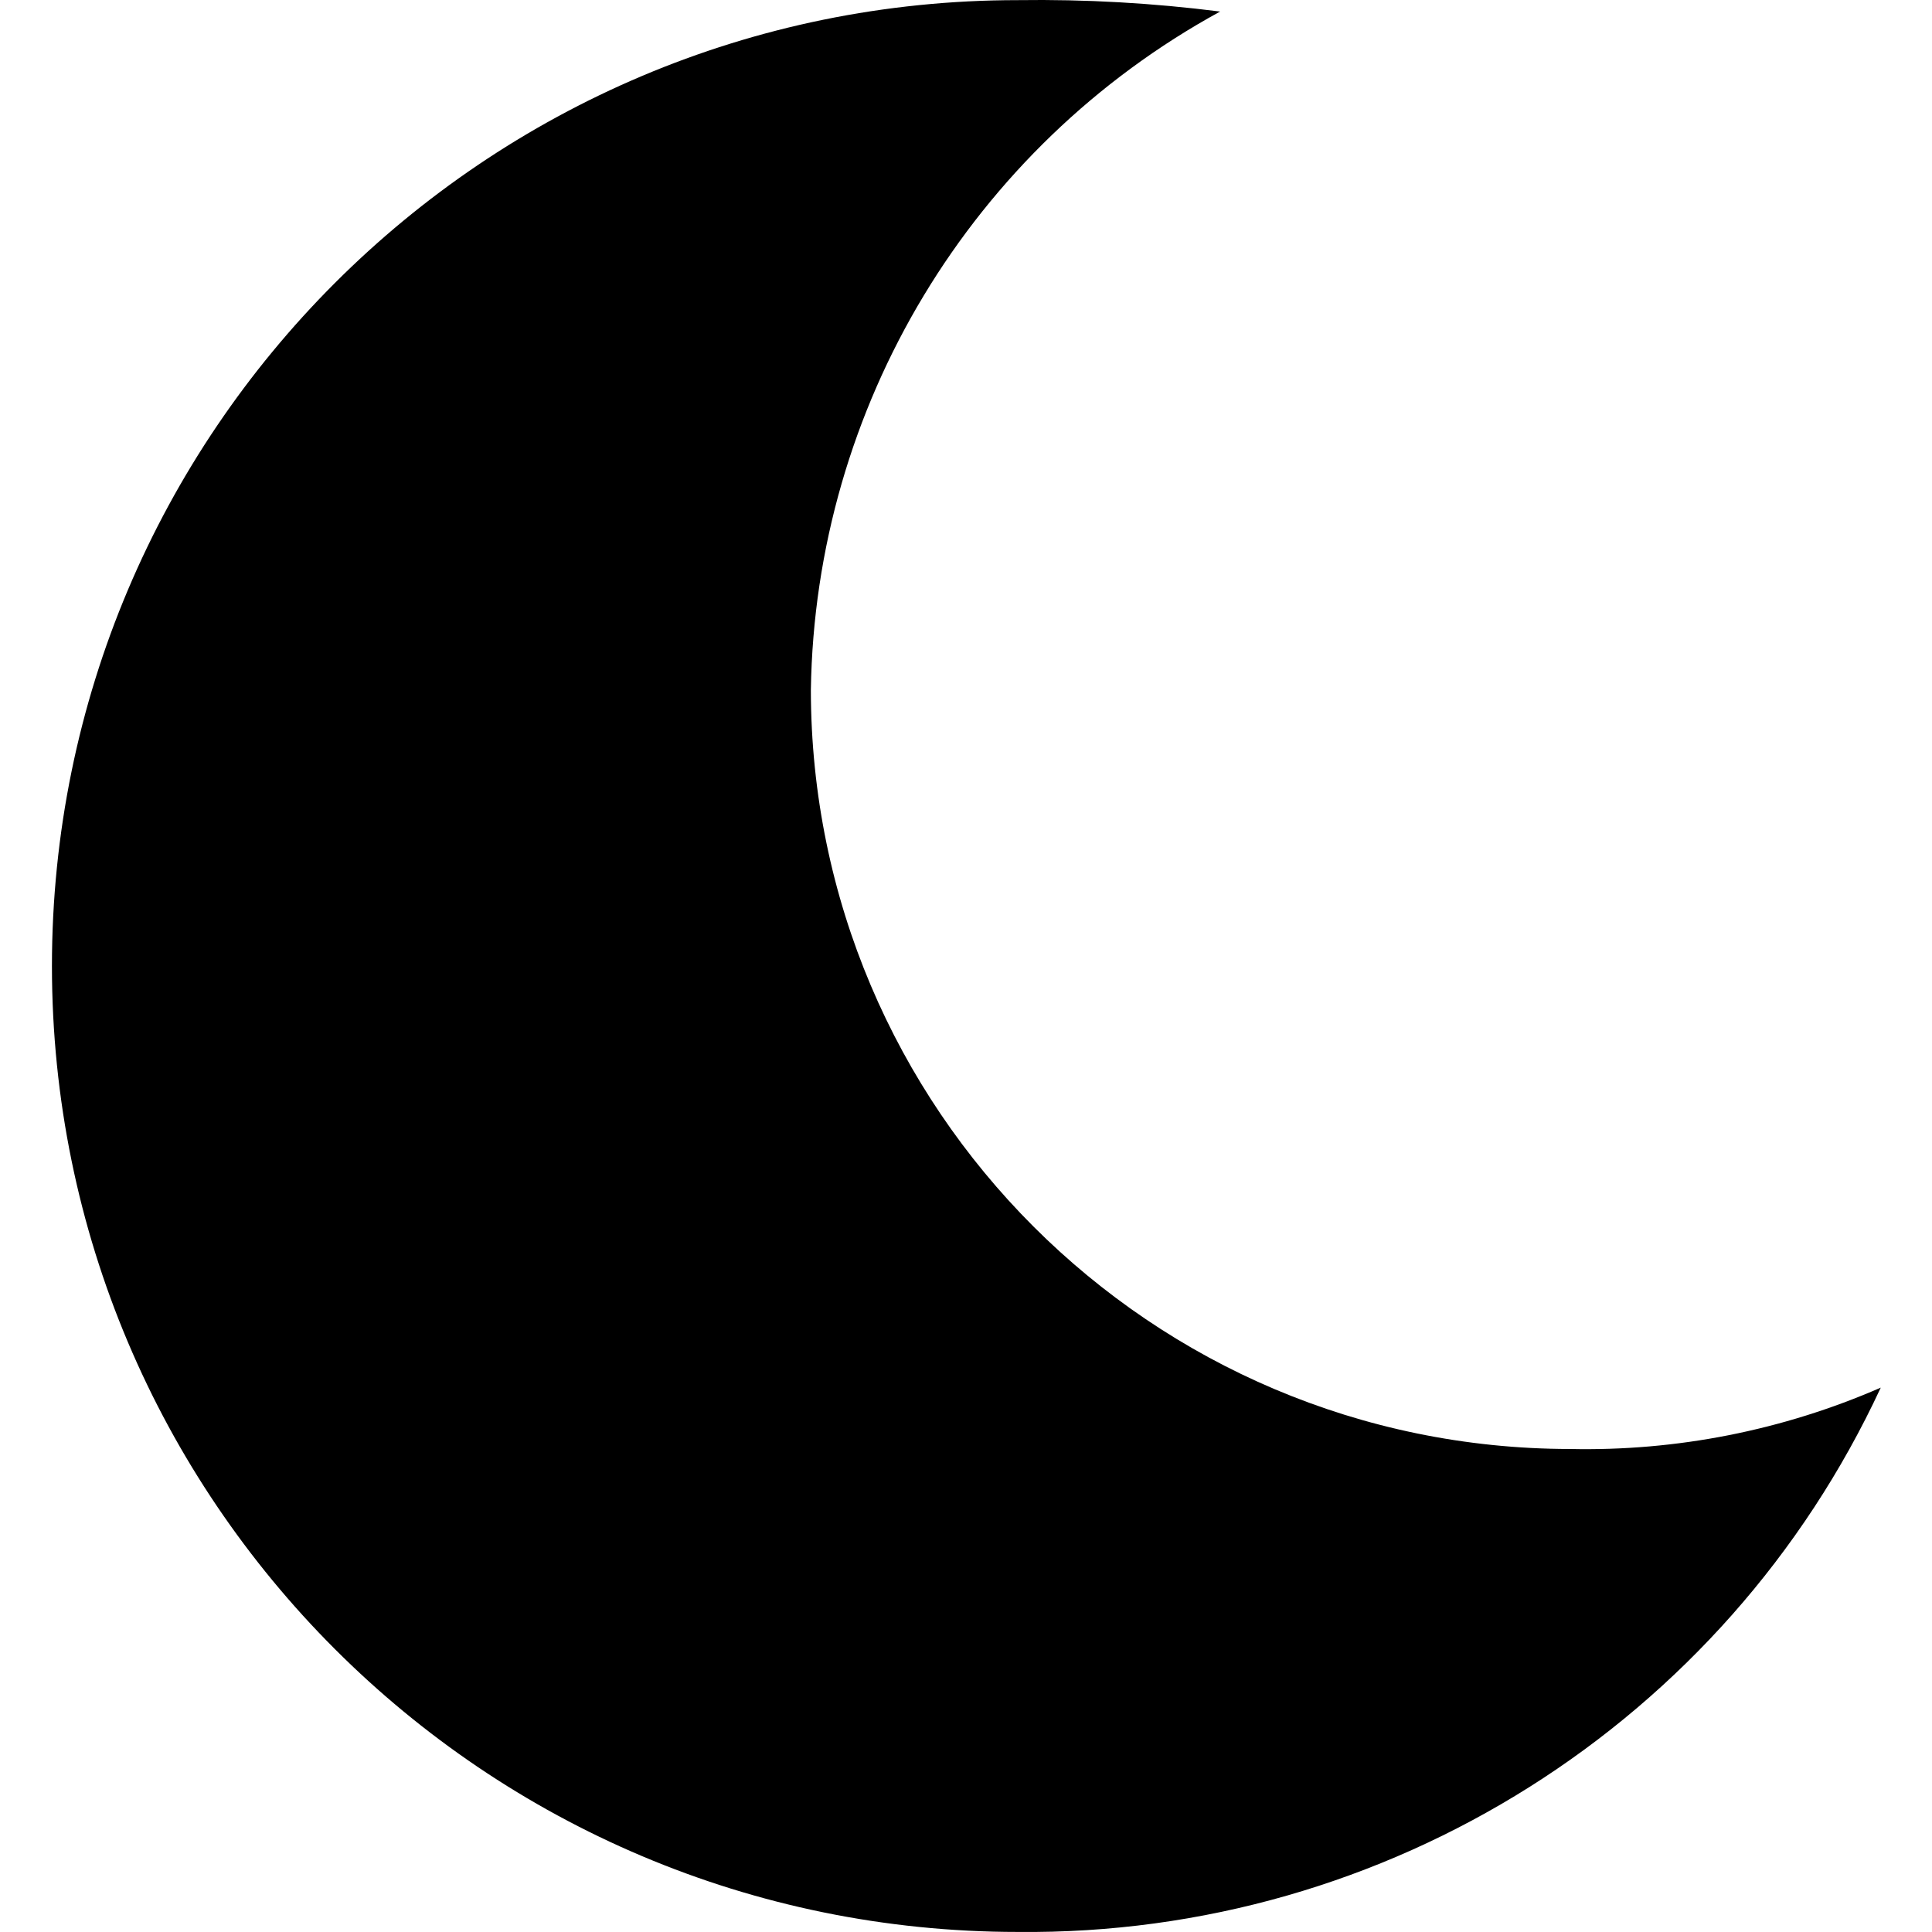
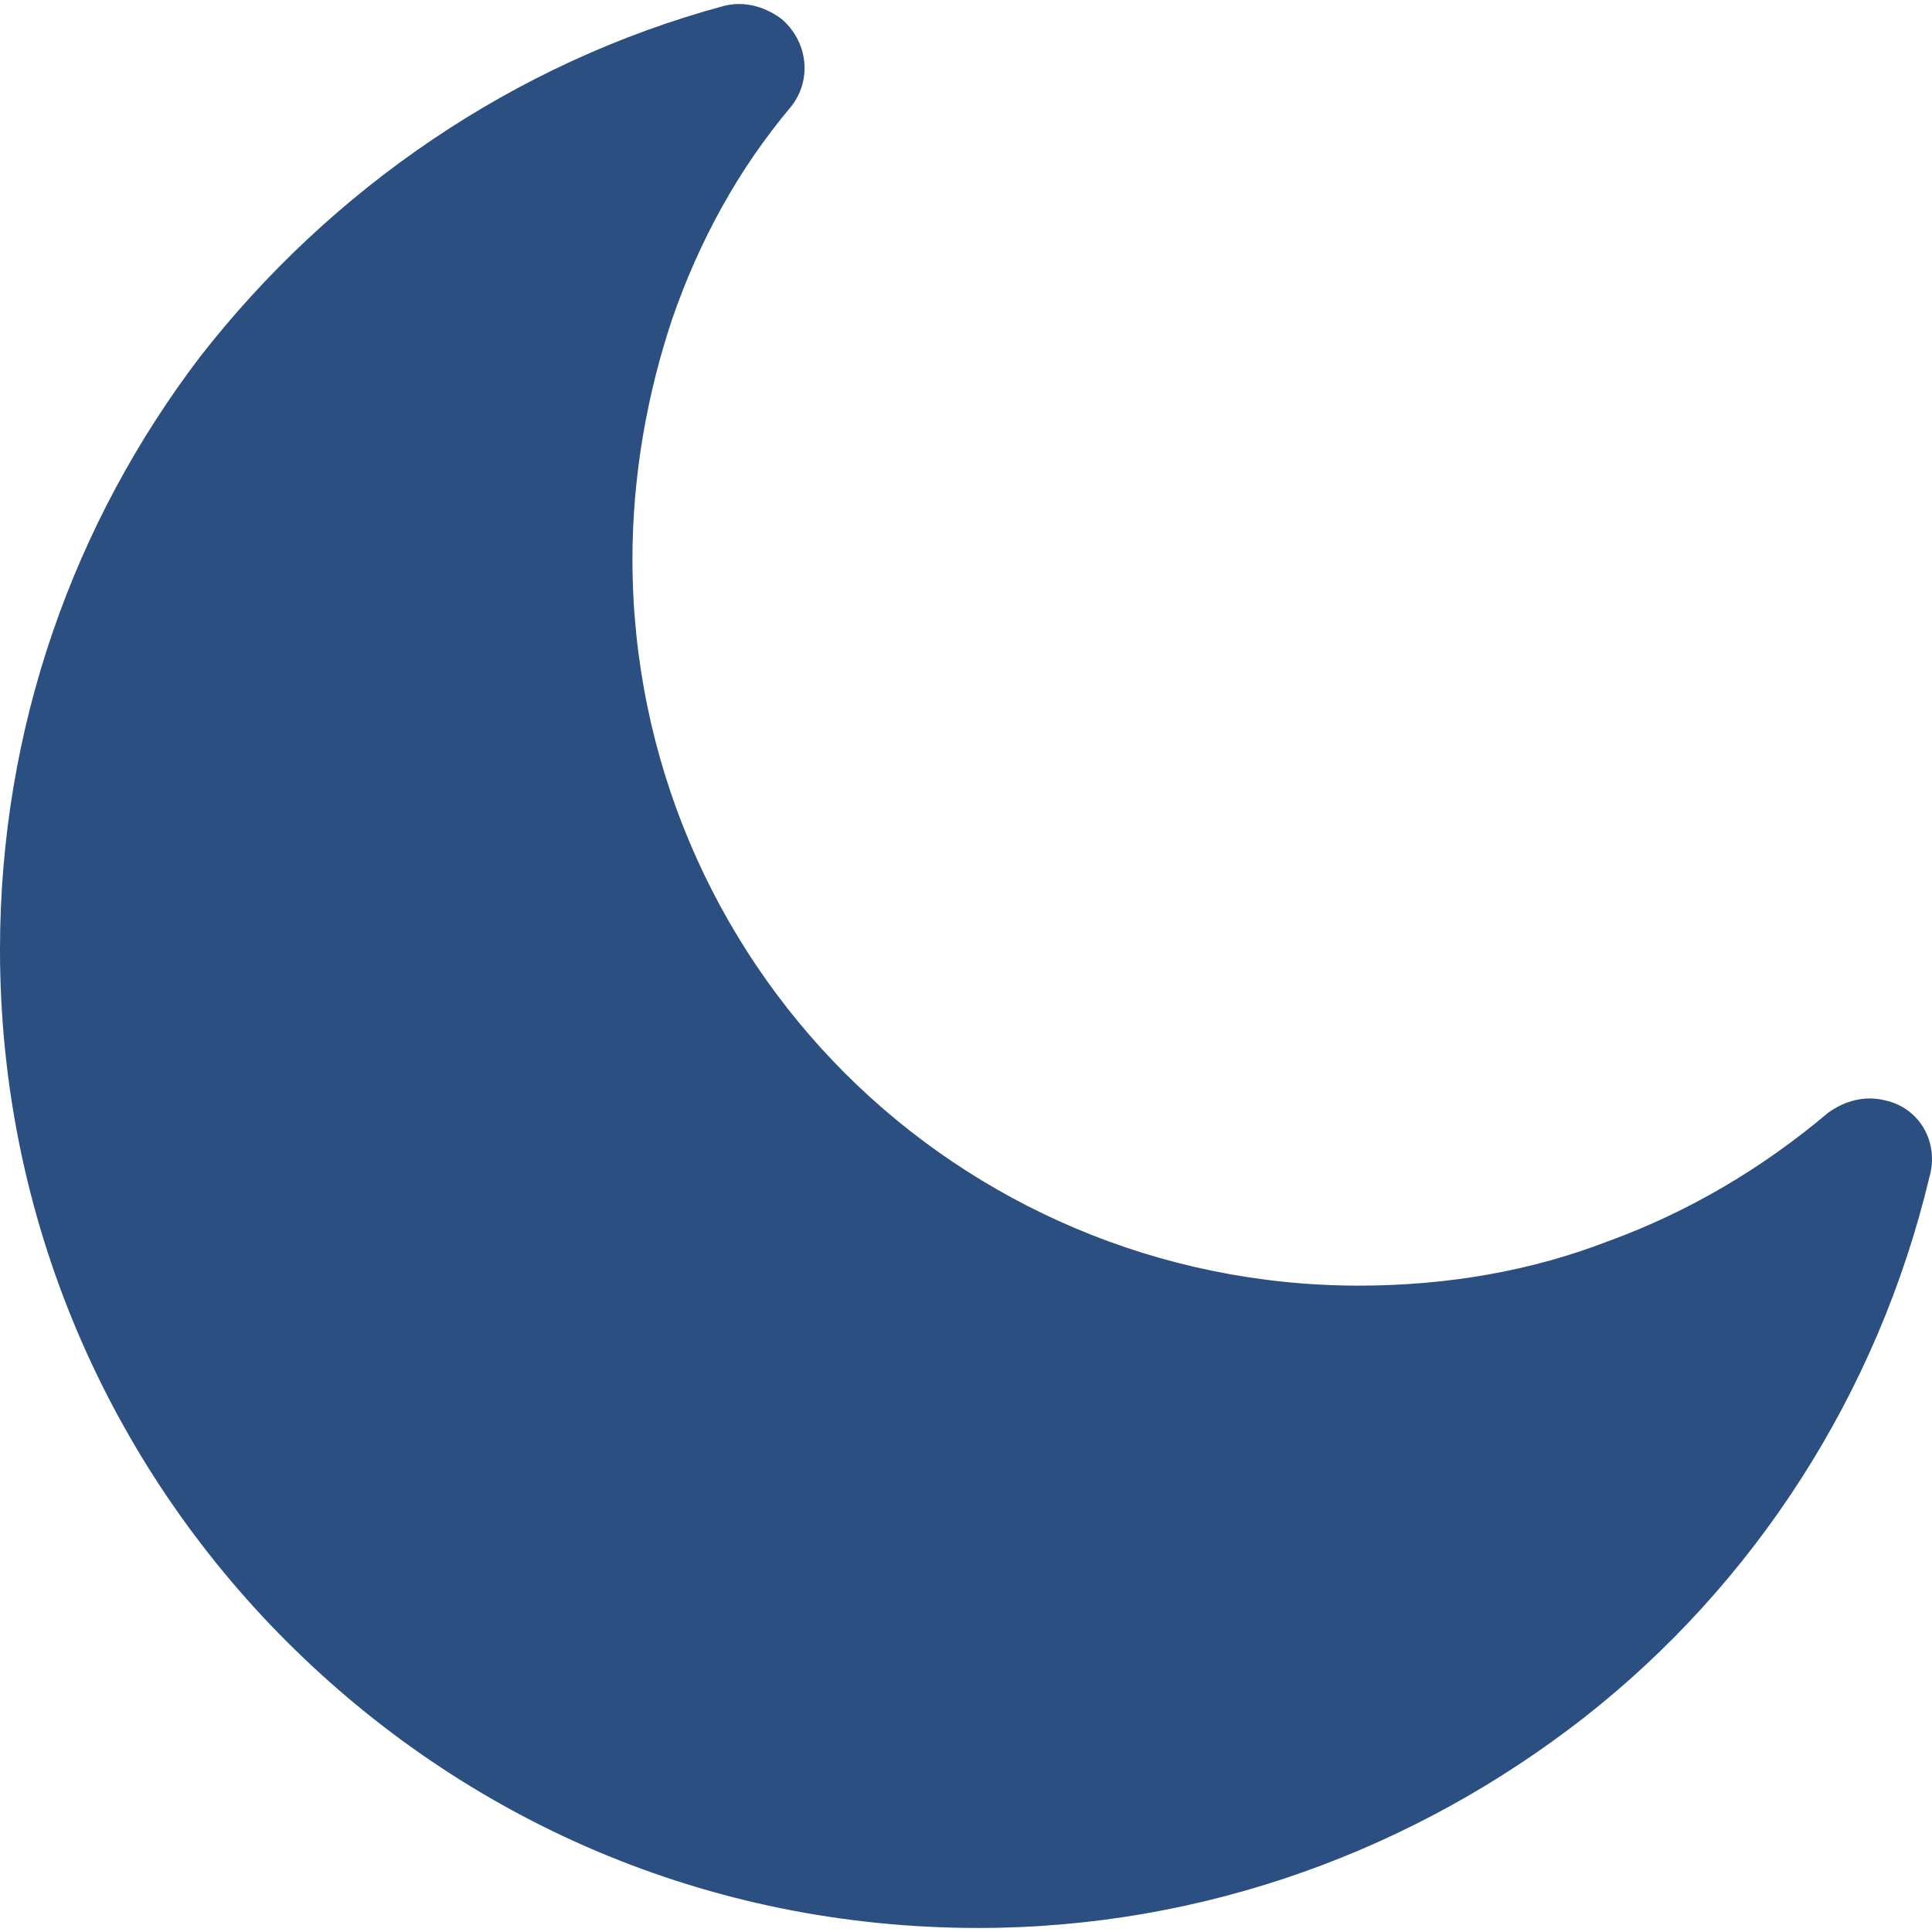
- <svg xmlns="http://www.w3.org/2000/svg" height="448pt" viewBox="-12 0 448 448.045" width="448pt">
-   <path d="m224.023 448.031c85.715.902 164.012-48.488 200.117-126.23-22.723 9.914-47.332 14.77-72.117 14.23-97.156-.109-175.891-78.844-176-176 .973-65.719 37.234-125.832 94.91-157.352-15.555-1.98-31.23-2.867-46.91-2.648-123.715 0-224 100.289-224 224 0 123.715 100.285 224 224 224zm0 0" />
+ <svg xmlns="http://www.w3.org/2000/svg" version="1.1" width="512" height="512" x="0" y="0" viewBox="0 0 312.812 312.812" style="enable-background:new 0 0 512 512" xml:space="preserve" class="">
+   <g>
+     <g>
+       <g>
+         <path d="M305.2,178.159c-3.2-0.8-6.4,0-9.2,2c-10.4,8.8-22.4,16-35.6,20.8c-12.4,4.8-26,7.2-40.4,7.2c-32.4,0-62-13.2-83.2-34.4    c-21.2-21.2-34.4-50.8-34.4-83.2c0-13.6,2.4-26.8,6.4-38.8c4.4-12.8,10.8-24.4,19.2-34.4c3.6-4.4,2.8-10.8-1.6-14.4    c-2.8-2-6-2.8-9.2-2c-34,9.2-63.6,29.6-84.8,56.8c-20.4,26.8-32.4,60-32.4,96c0,43.6,17.6,83.2,46.4,112s68,46.4,112,46.4    c36.8,0,70.8-12.8,98-34c27.6-21.6,47.6-52.4,56-87.6C314,184.959,310.8,179.359,305.2,178.159z" fill="#2b4f81" data-original="#000000" style="" class="" />
+       </g>
+     </g>
+     <g>
+ </g>
+     <g>
+ </g>
+     <g>
+ </g>
+     <g>
+ </g>
+     <g>
+ </g>
+     <g>
+ </g>
+     <g>
+ </g>
+     <g>
+ </g>
+     <g>
+ </g>
+     <g>
+ </g>
+     <g>
+ </g>
+     <g>
+ </g>
+     <g>
+ </g>
+     <g>
+ </g>
+     <g>
+ </g>
+   </g>
</svg>
